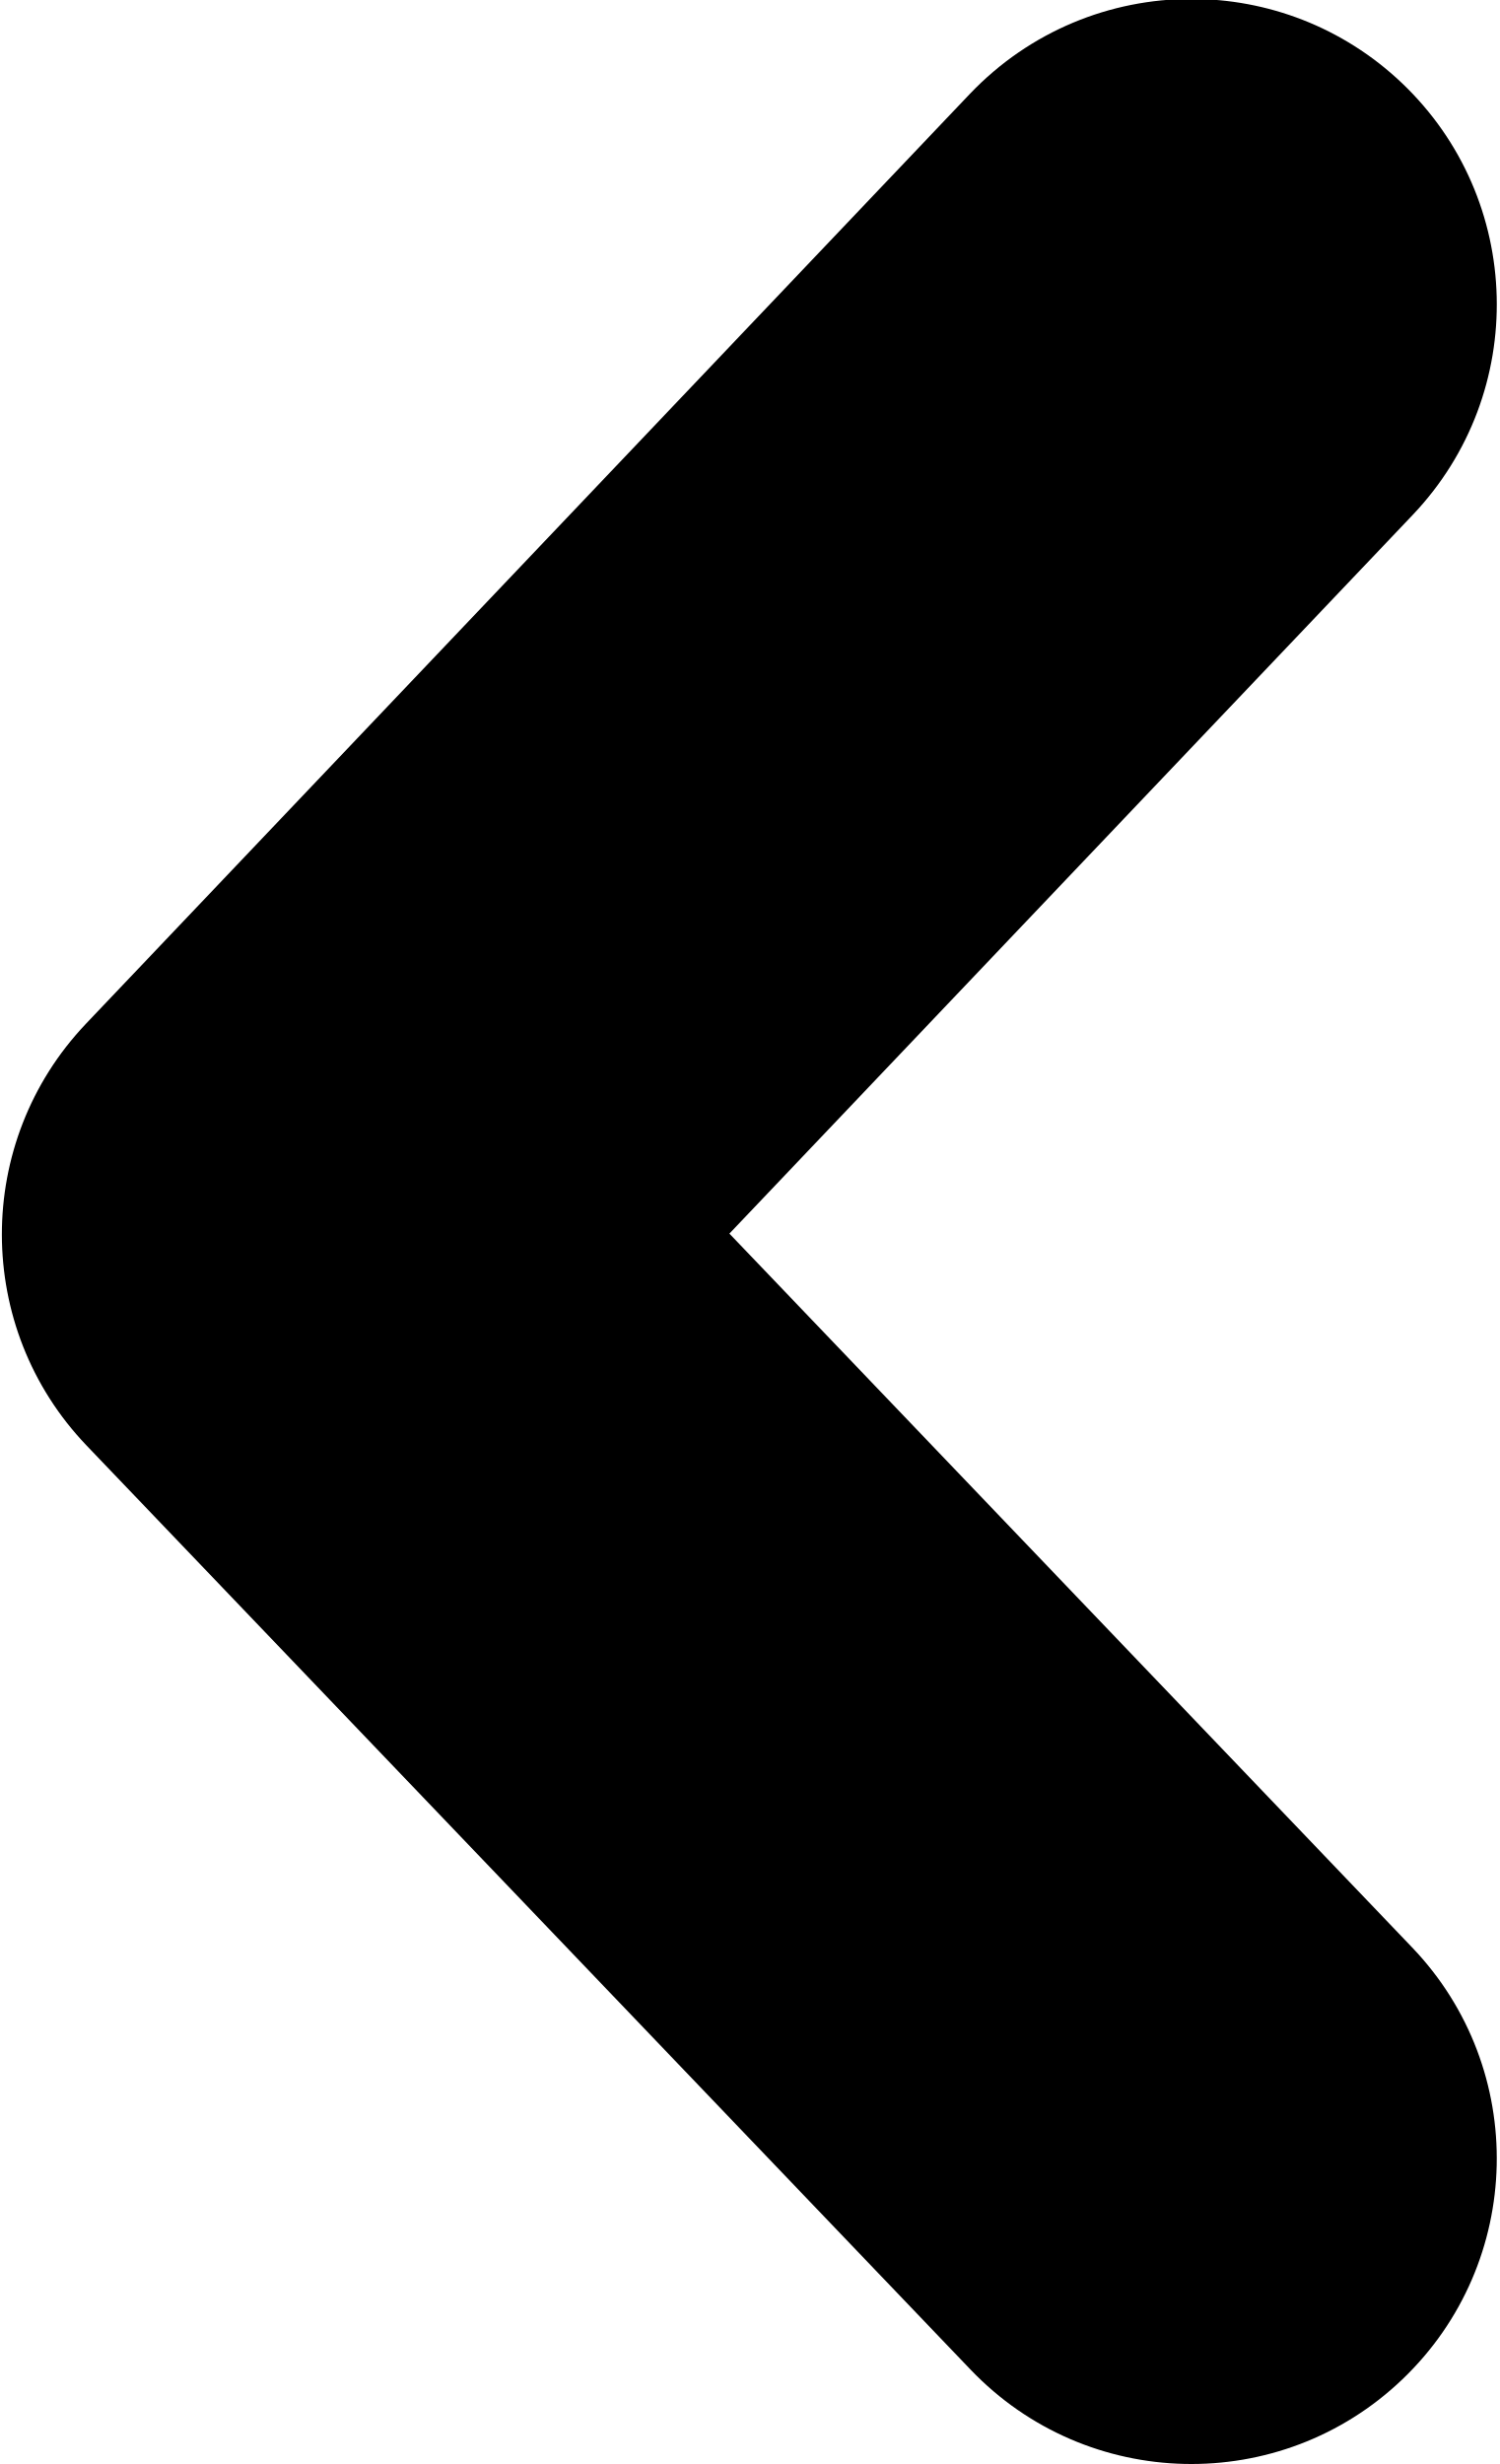
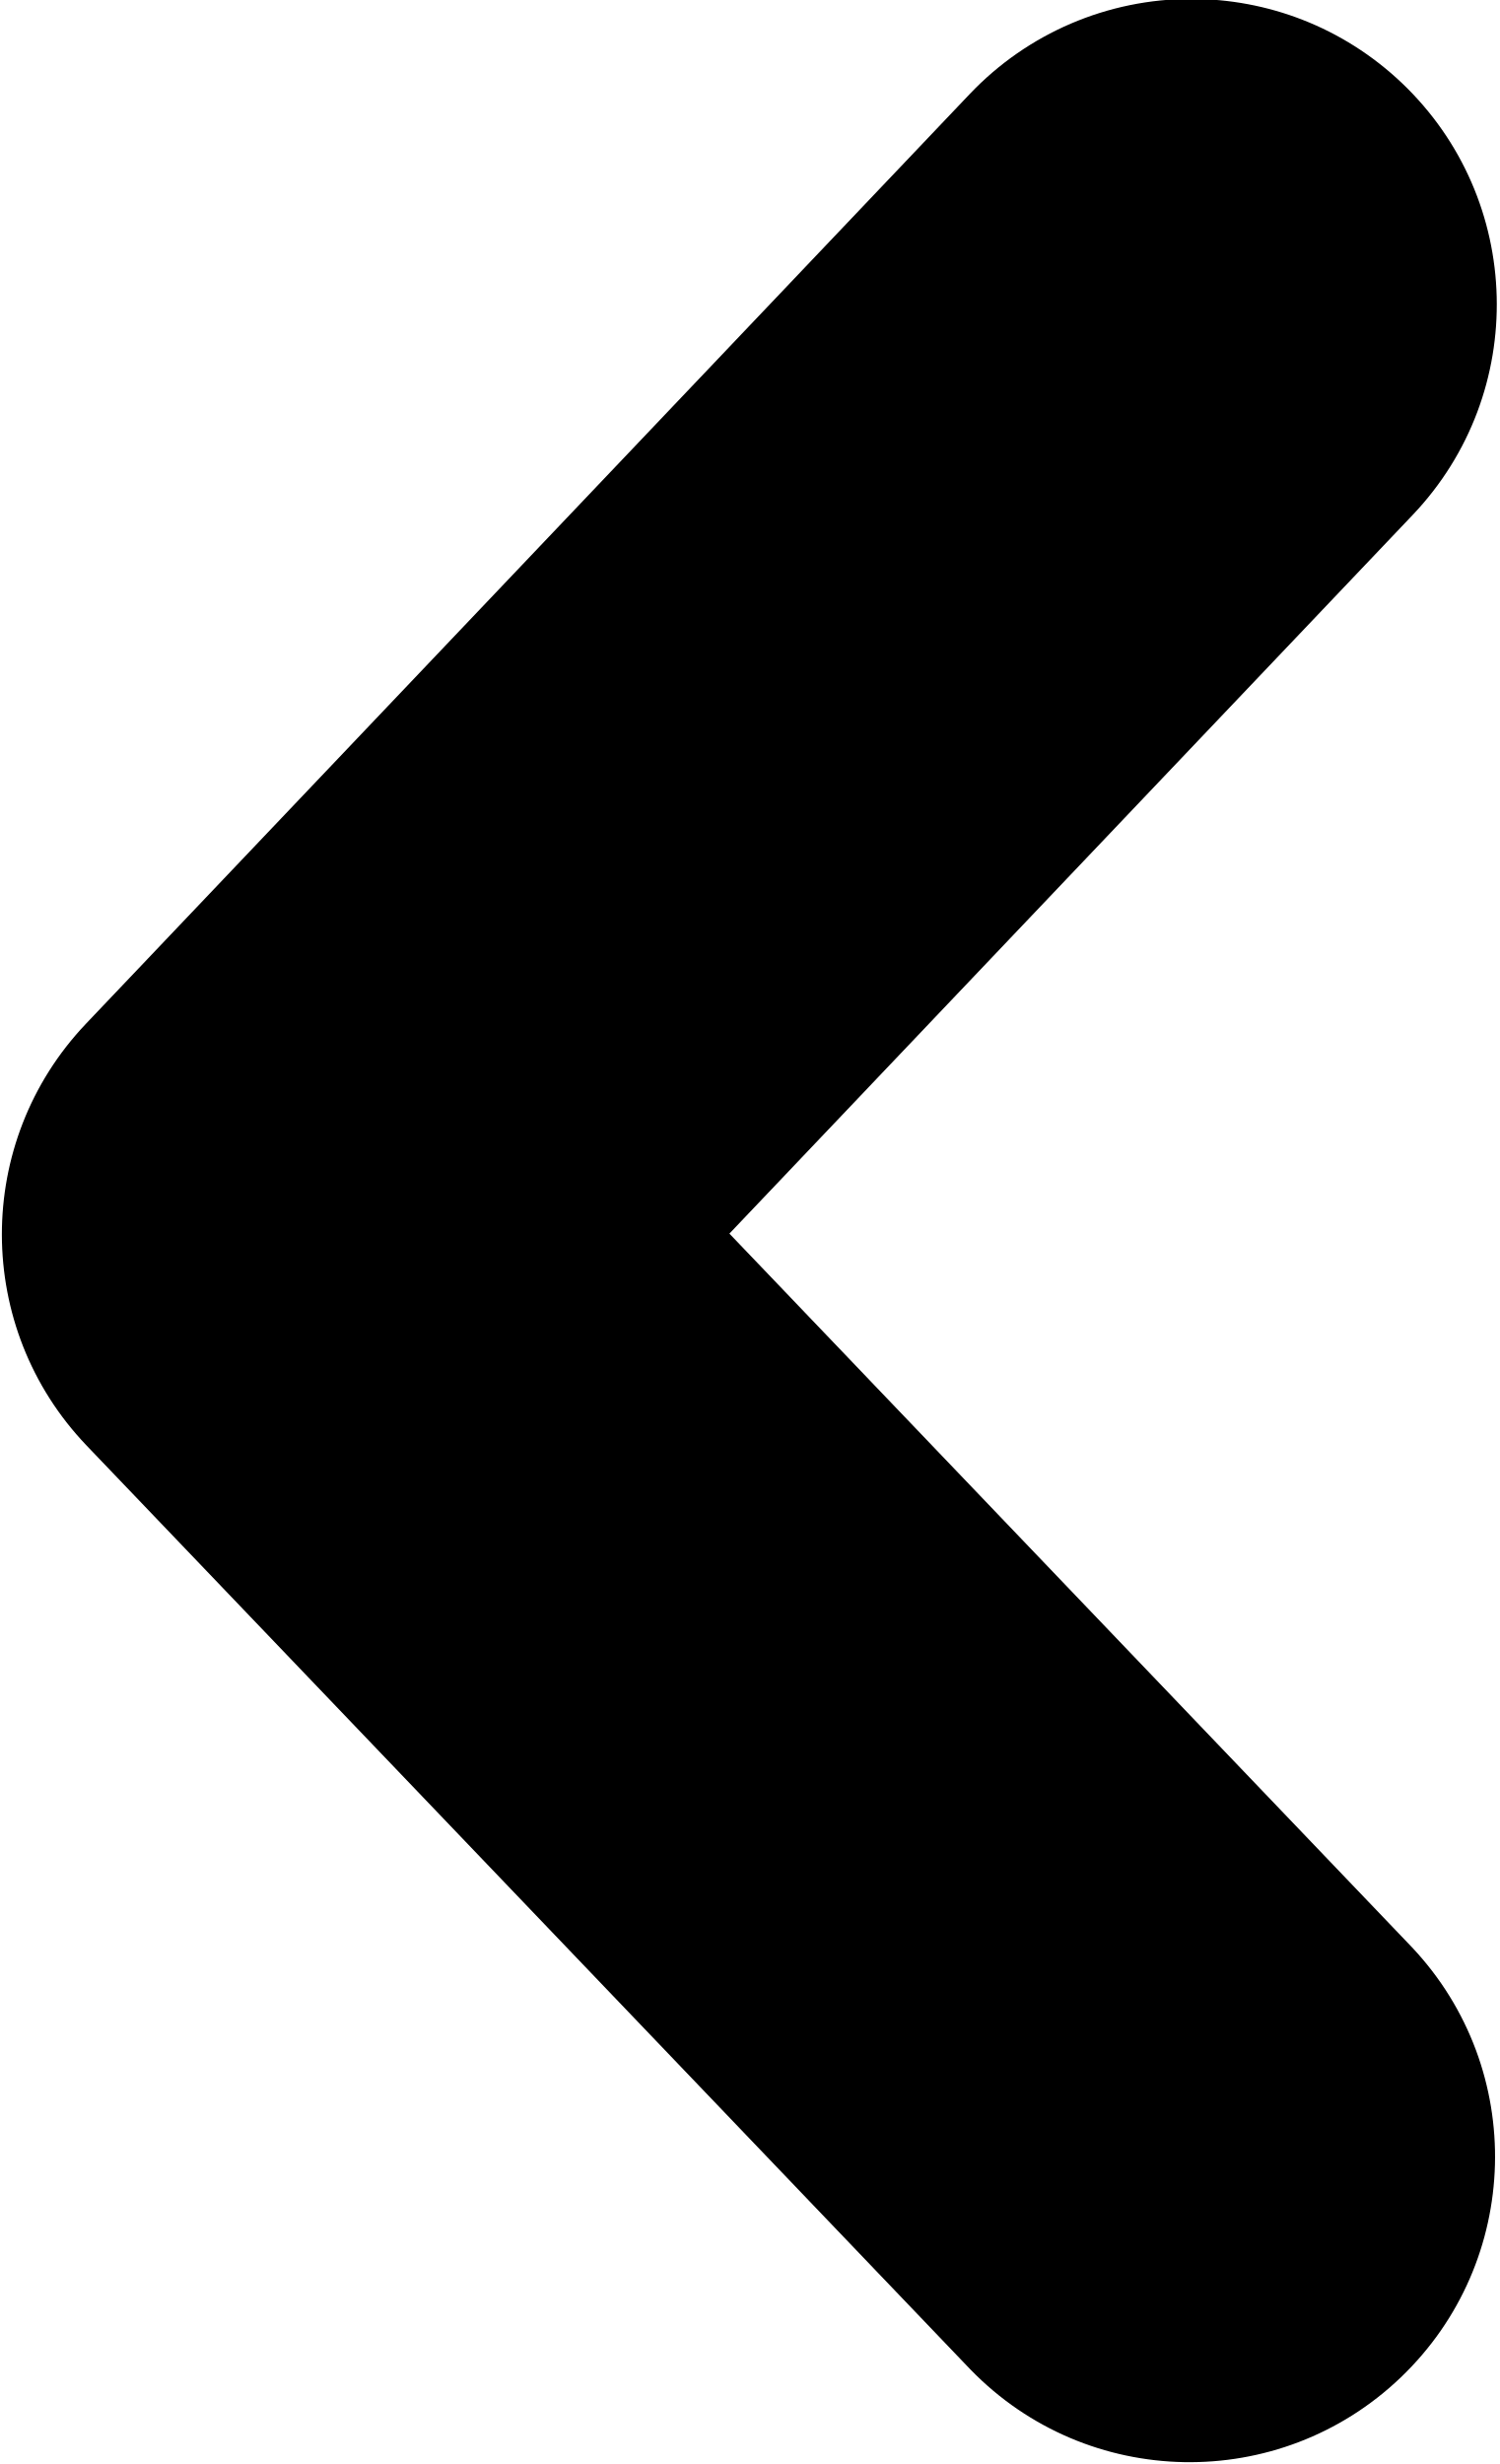
- <svg xmlns="http://www.w3.org/2000/svg" width="28px" height="46px" viewBox="0 0 28 46" version="1.1">
-   <defs />
-   <g id="Page-1" stroke="none" stroke-width="1" fill="none" fill-rule="evenodd">
-     <g id="move-to-next" transform="translate(14, 22.5) rotate(-180) translate(-14, -22.5) translate(0, -1)" fill="#000000" fill-rule="nonzero">
-       <path d="M5.757,46.02 C4.345,46.02 2.932,45.499 1.828,44.451 C-0.454,42.281 -0.545,38.671 1.624,36.388 L14.382,22.97 L1.637,9.645 C-0.54,7.37 -0.46,3.76 1.816,1.582 C4.093,-0.596 7.702,-0.515 9.879,1.761 L26.384,19.014 C28.488,21.214 28.492,24.679 26.397,26.886 L9.893,44.247 C8.77,45.424 7.267,46.02 5.757,46.02 Z" id="Shape" />
-     </g>
-   </g>
+ <svg xmlns="http://www.w3.org/2000/svg" width="28" height="46">
+   <path d="M22.243-.02c1.412 0 2.825.521 3.929 1.569a5.705 5.705 0 01.204 8.063L13.618 23.03l12.745 13.325a5.703 5.703 0 01-8.242 7.884L1.616 26.986a5.707 5.707 0 01-.013-7.872L18.107 1.753A5.699 5.699 0 0122.243-.02z" fill="#000" fill-rule="nonzero" />
</svg>
